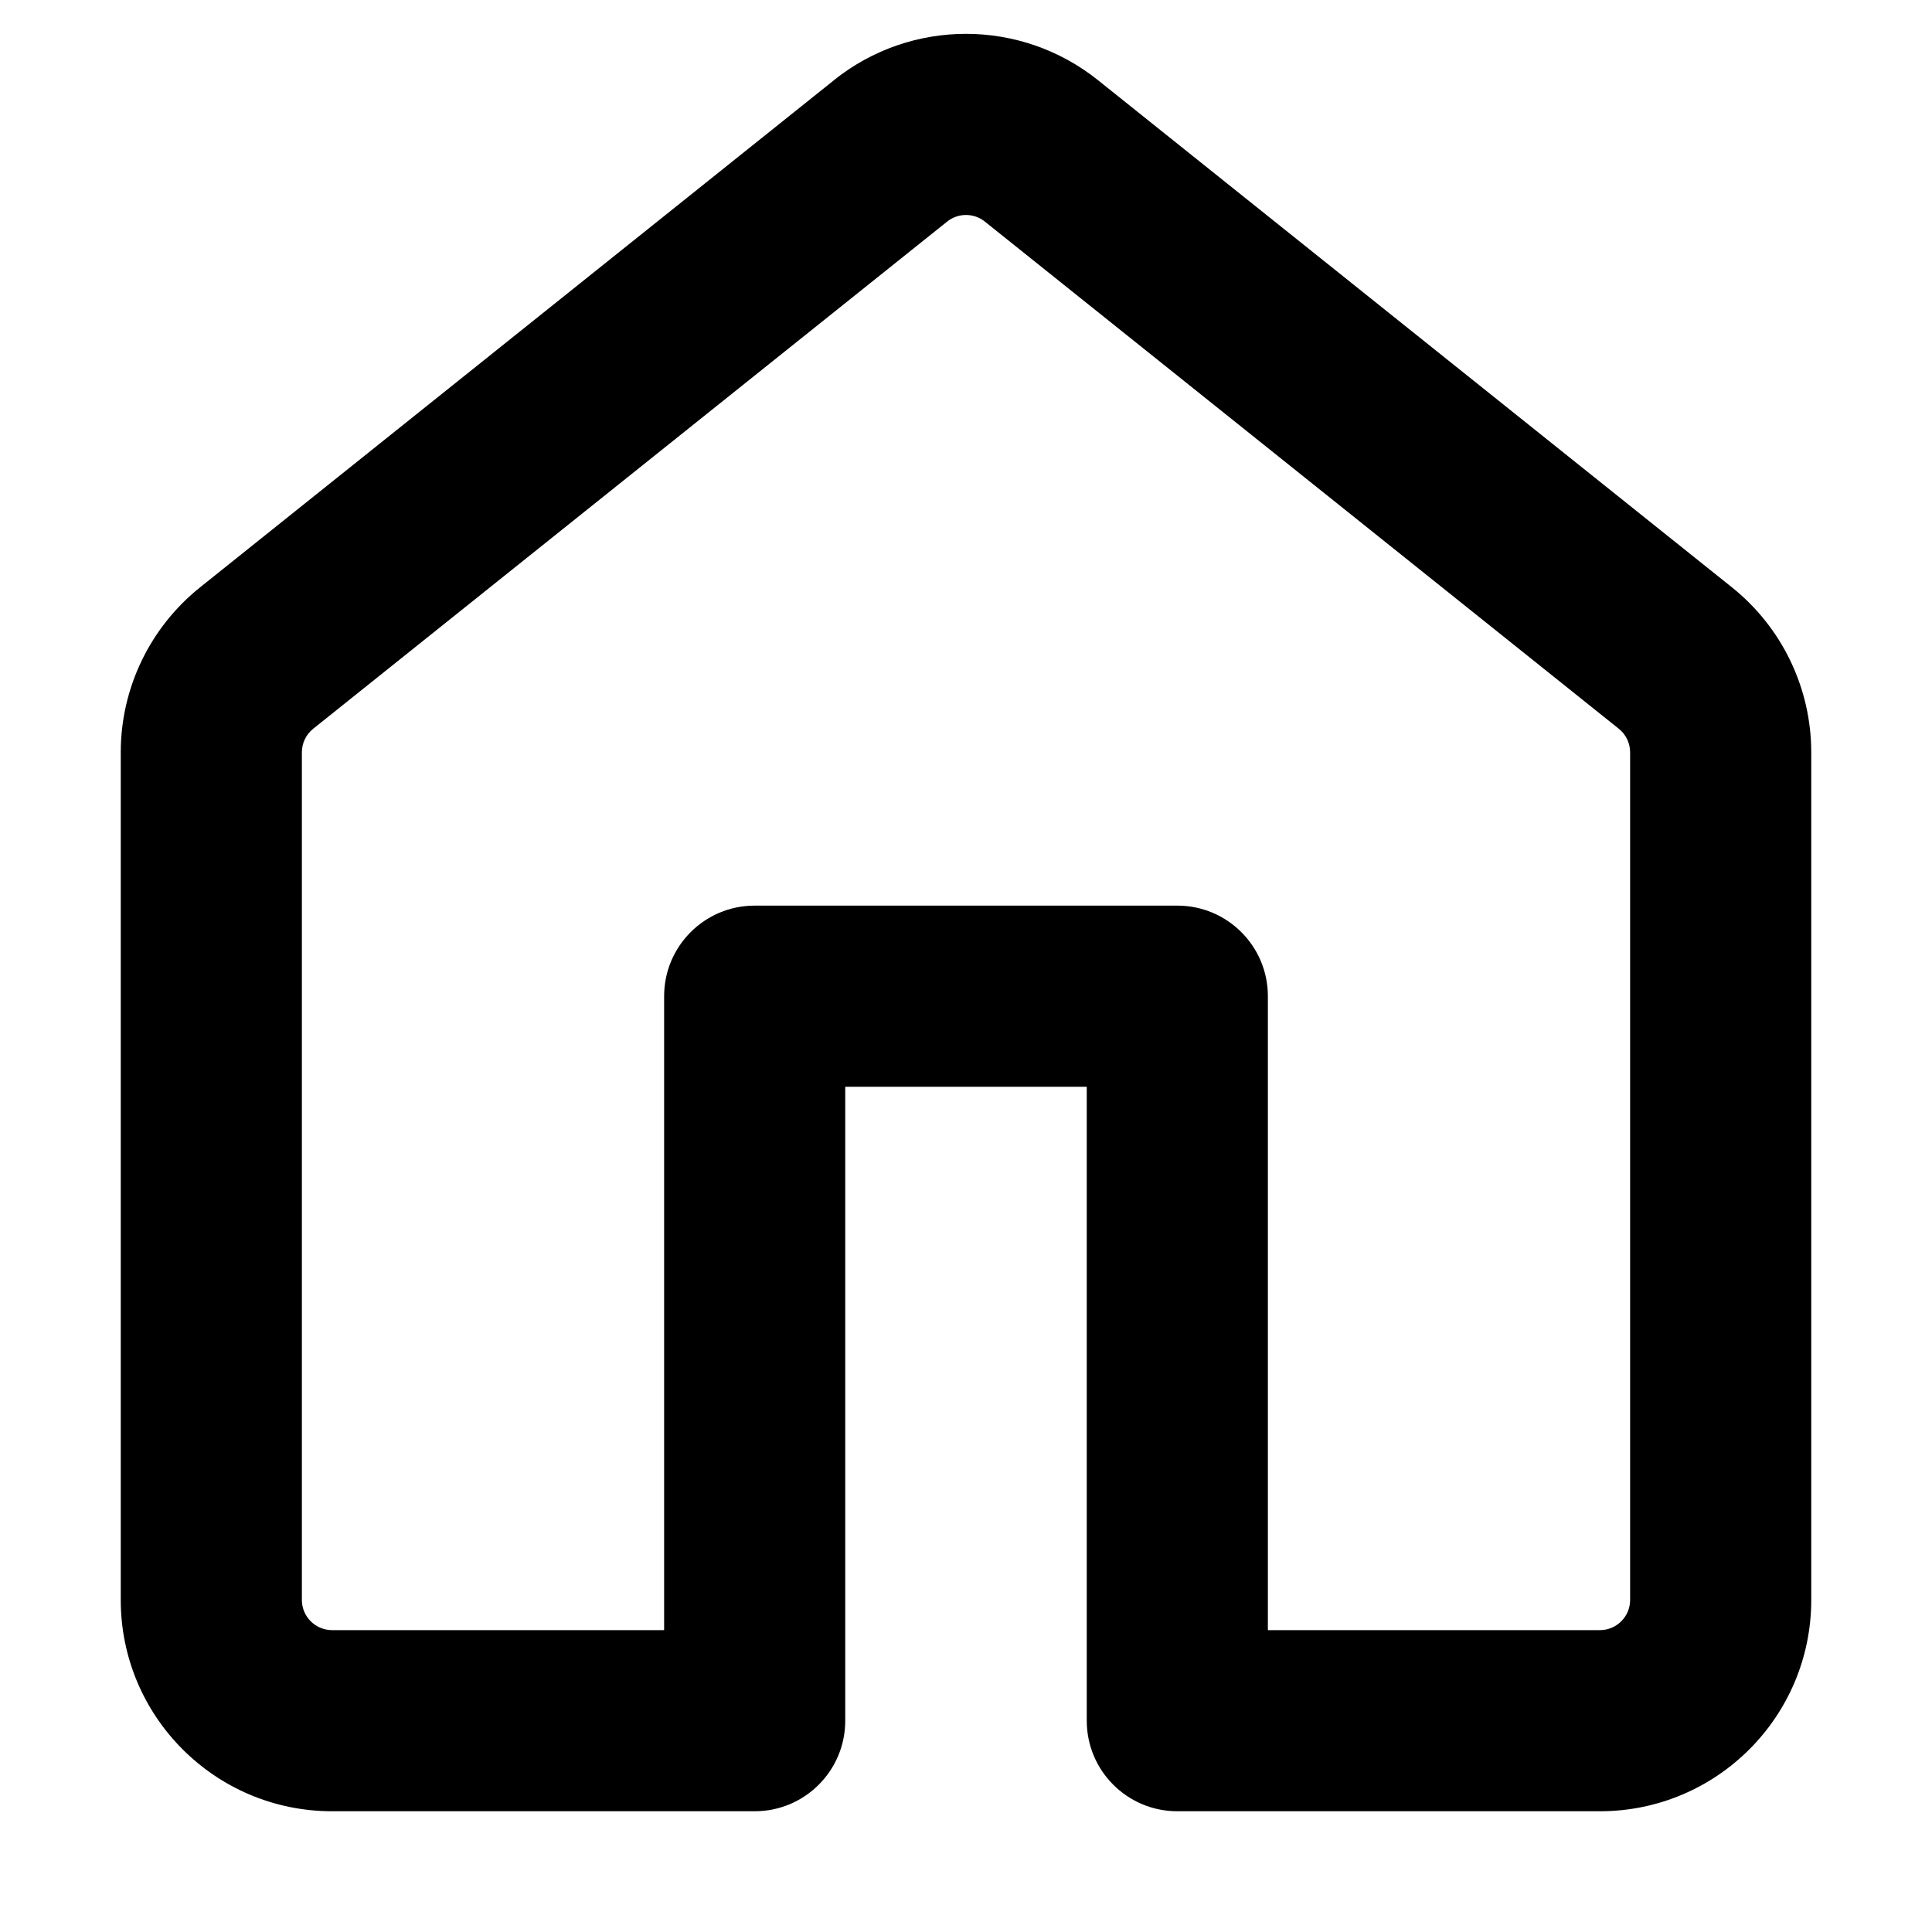
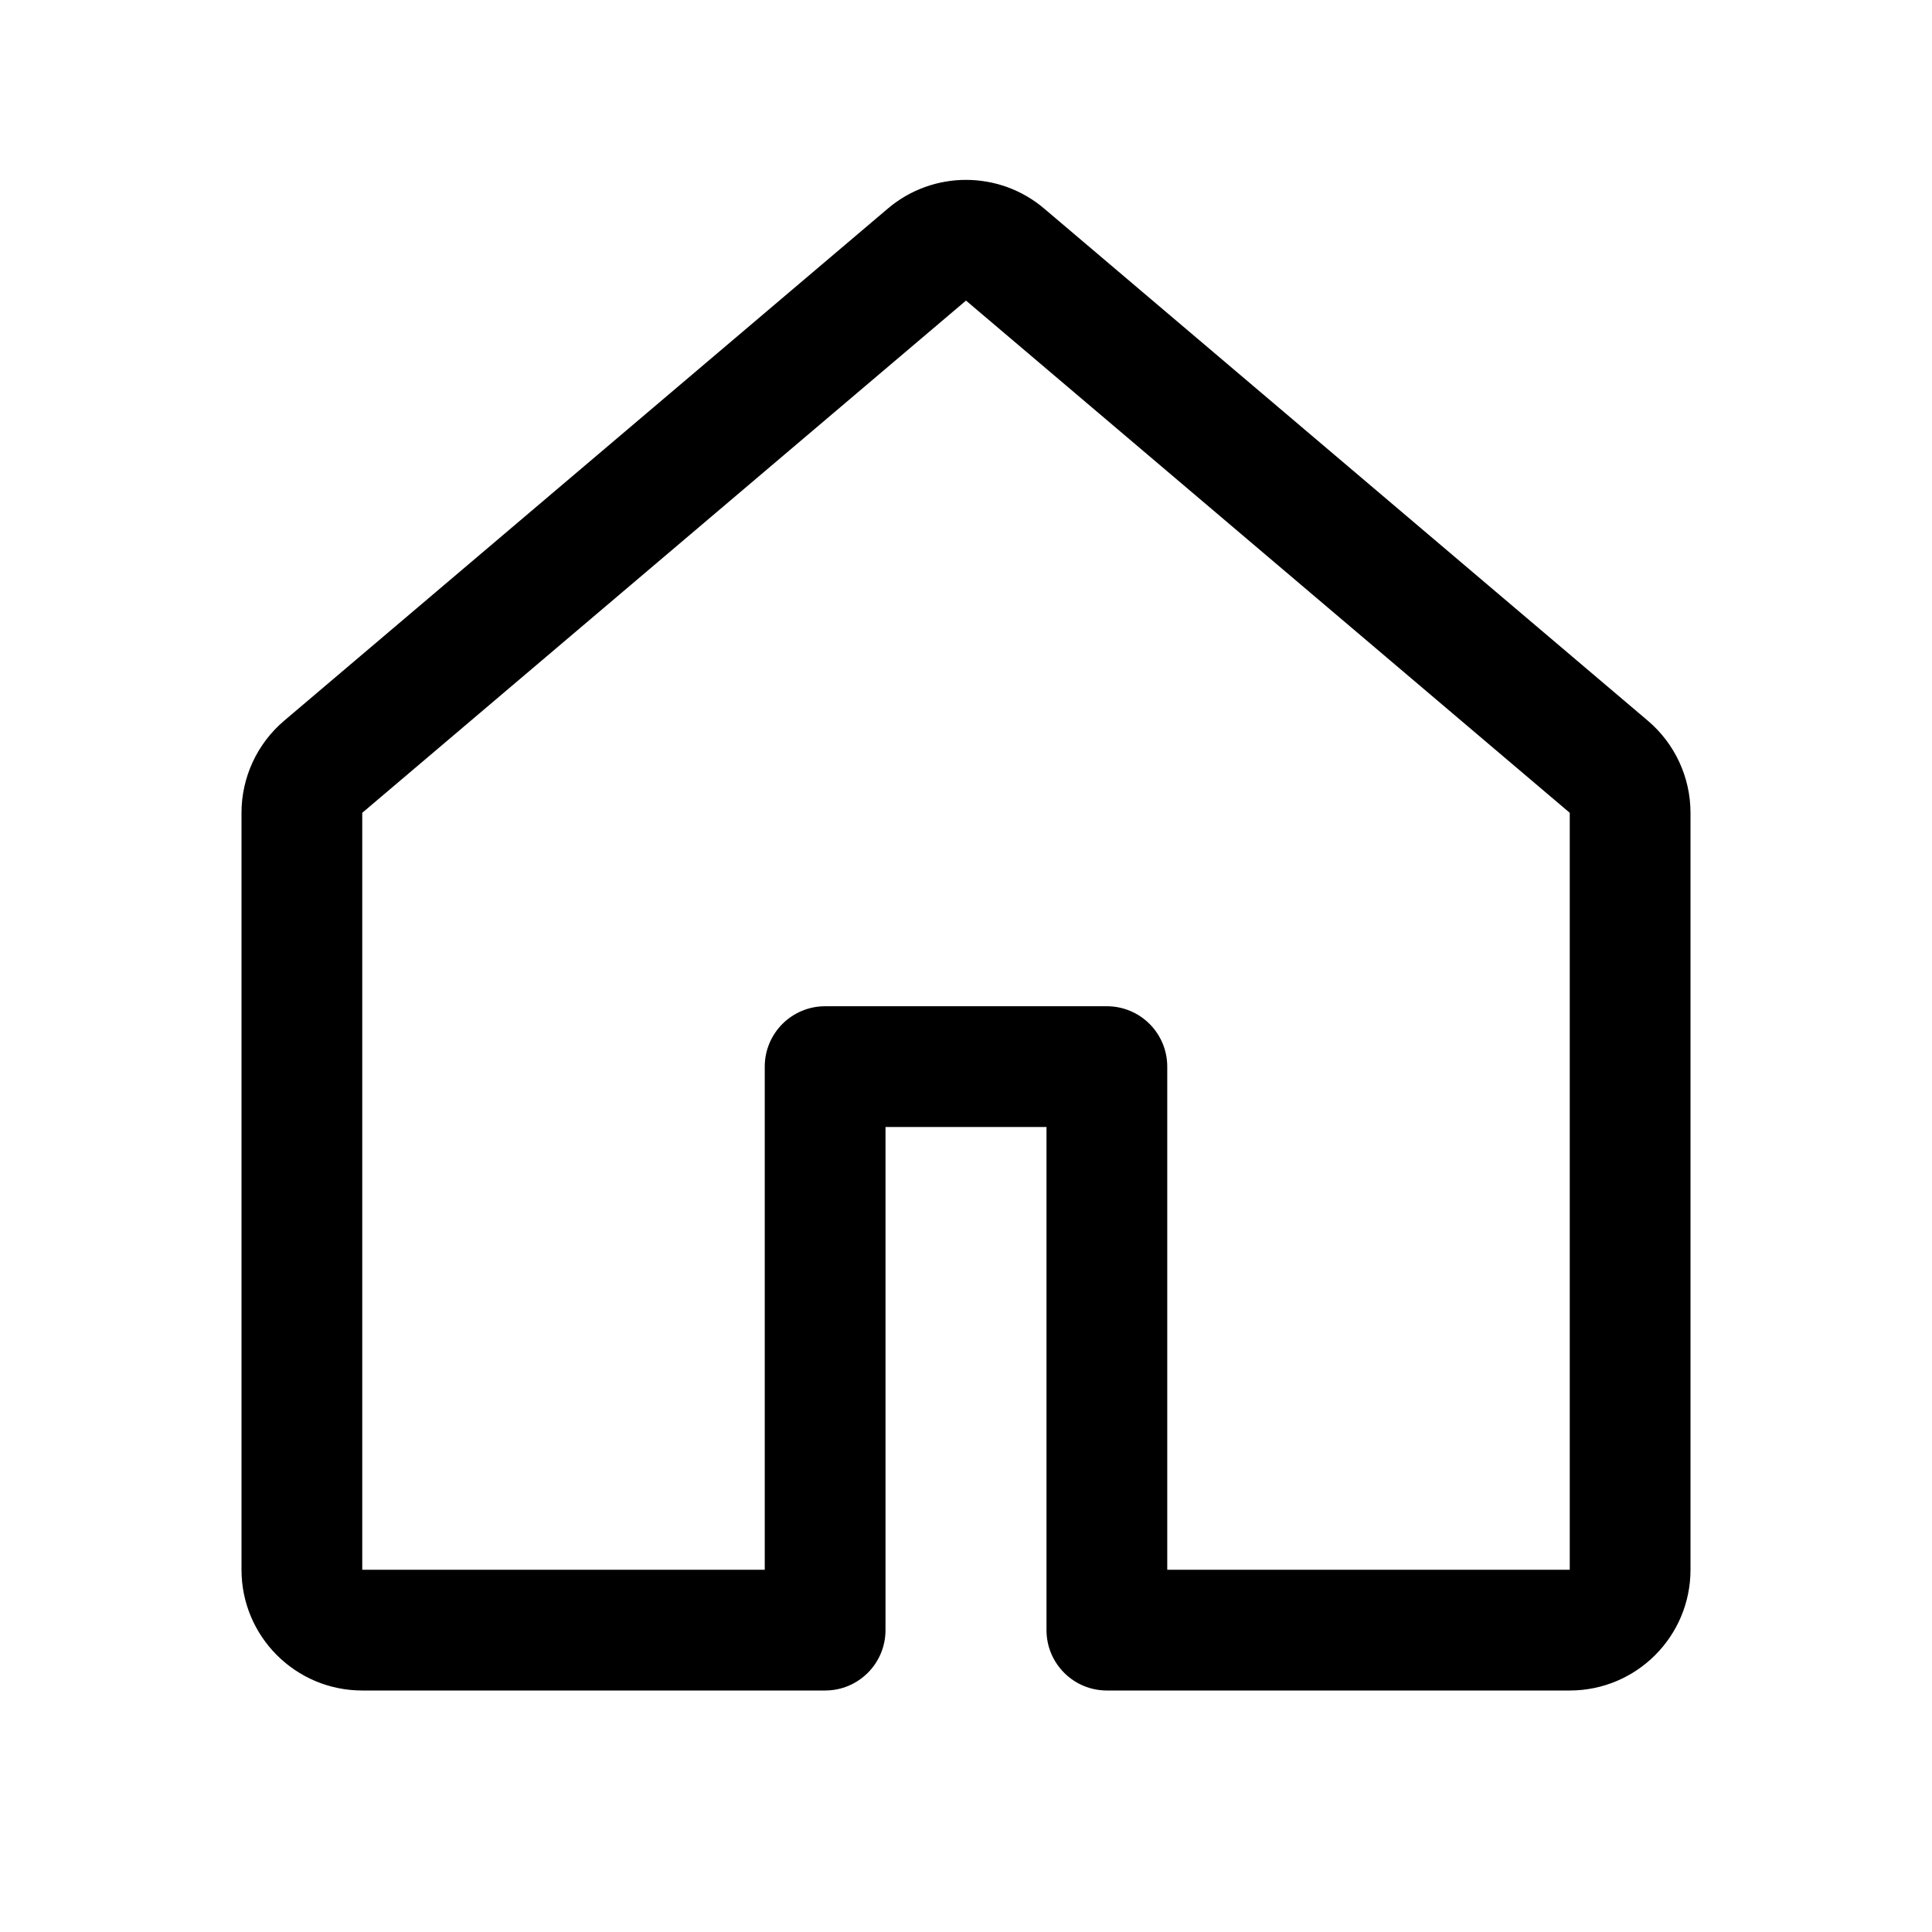
- <svg xmlns="http://www.w3.org/2000/svg" viewBox="0 0 16 16" width="20" height="20">
-   <path fill-rule="evenodd" d="M8.156 1.835a.25.25 0 00-.312 0l-5.25 4.2a.25.25 0 00-.094.196v7.019c0 .138.112.25.25.25H5.5V8.25a.75.75 0 01.75-.75h3.5a.75.75 0 01.75.75v5.25h2.75a.25.25 0 00.25-.25V6.23a.25.25 0 00-.094-.195l-5.25-4.2zM6.906.664a1.75 1.75 0 012.187 0l5.25 4.2c.415.332.657.835.657 1.367v7.019A1.75 1.75 0 0113.25 15h-3.5a.75.75 0 01-.75-.75V9H7v5.25a.75.75 0 01-.75.75h-3.5A1.75 1.75 0 011 13.25V6.23c0-.531.242-1.034.657-1.366l5.25-4.2h-.001z" />
+ <svg xmlns="http://www.w3.org/2000/svg" viewBox="0 0 24 24" width="20" height="20">
+   <path d="M11.03 2.59a1.501 1.501 0 011.94 0l7.5 6.363a1.5 1.5 0 01.53 1.144V19.5a1.5 1.5 0 01-1.5 1.5h-5.75a.75.75 0 01-.75-.75V14h-2v6.25a.75.75 0 01-.75.75H4.5A1.5 1.5 0 013 19.5v-9.403c0-.44.194-.859.53-1.144zM12 3.734l-7.5 6.363V19.5h5v-6.25a.75.75 0 01.75-.75h3.5a.75.75 0 01.75.75v6.25h5v-9.403z" />
</svg>
